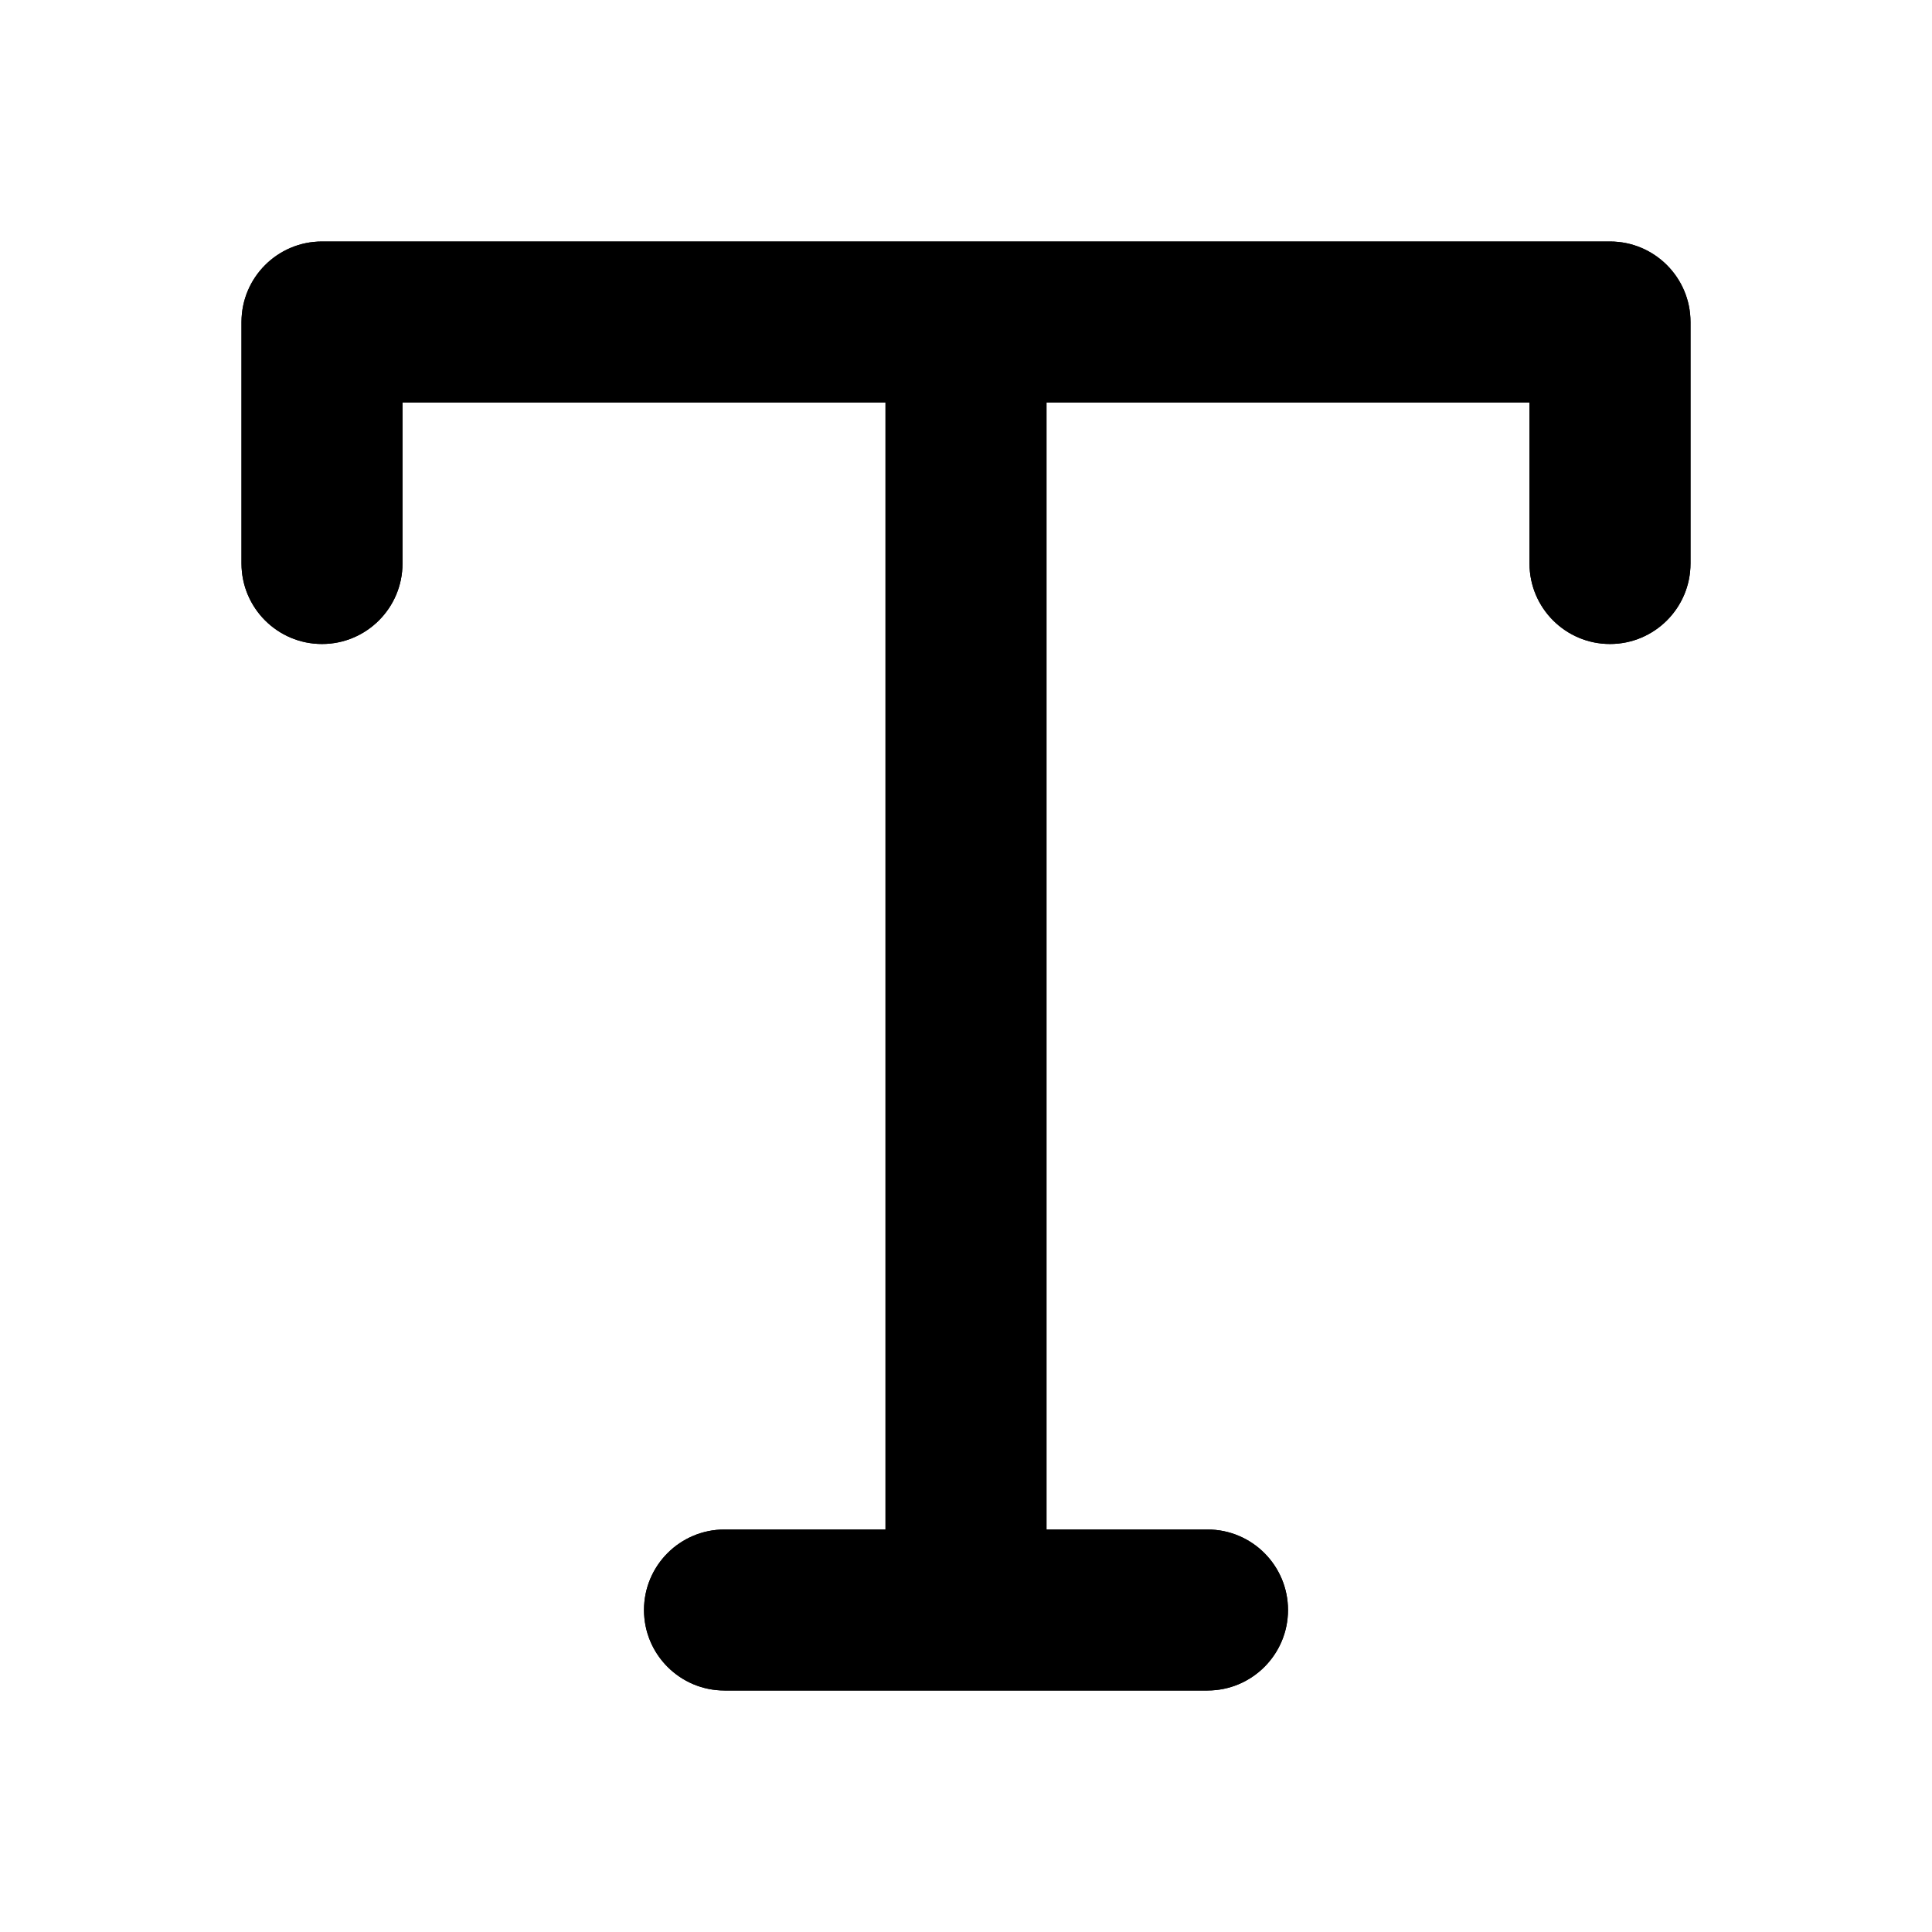
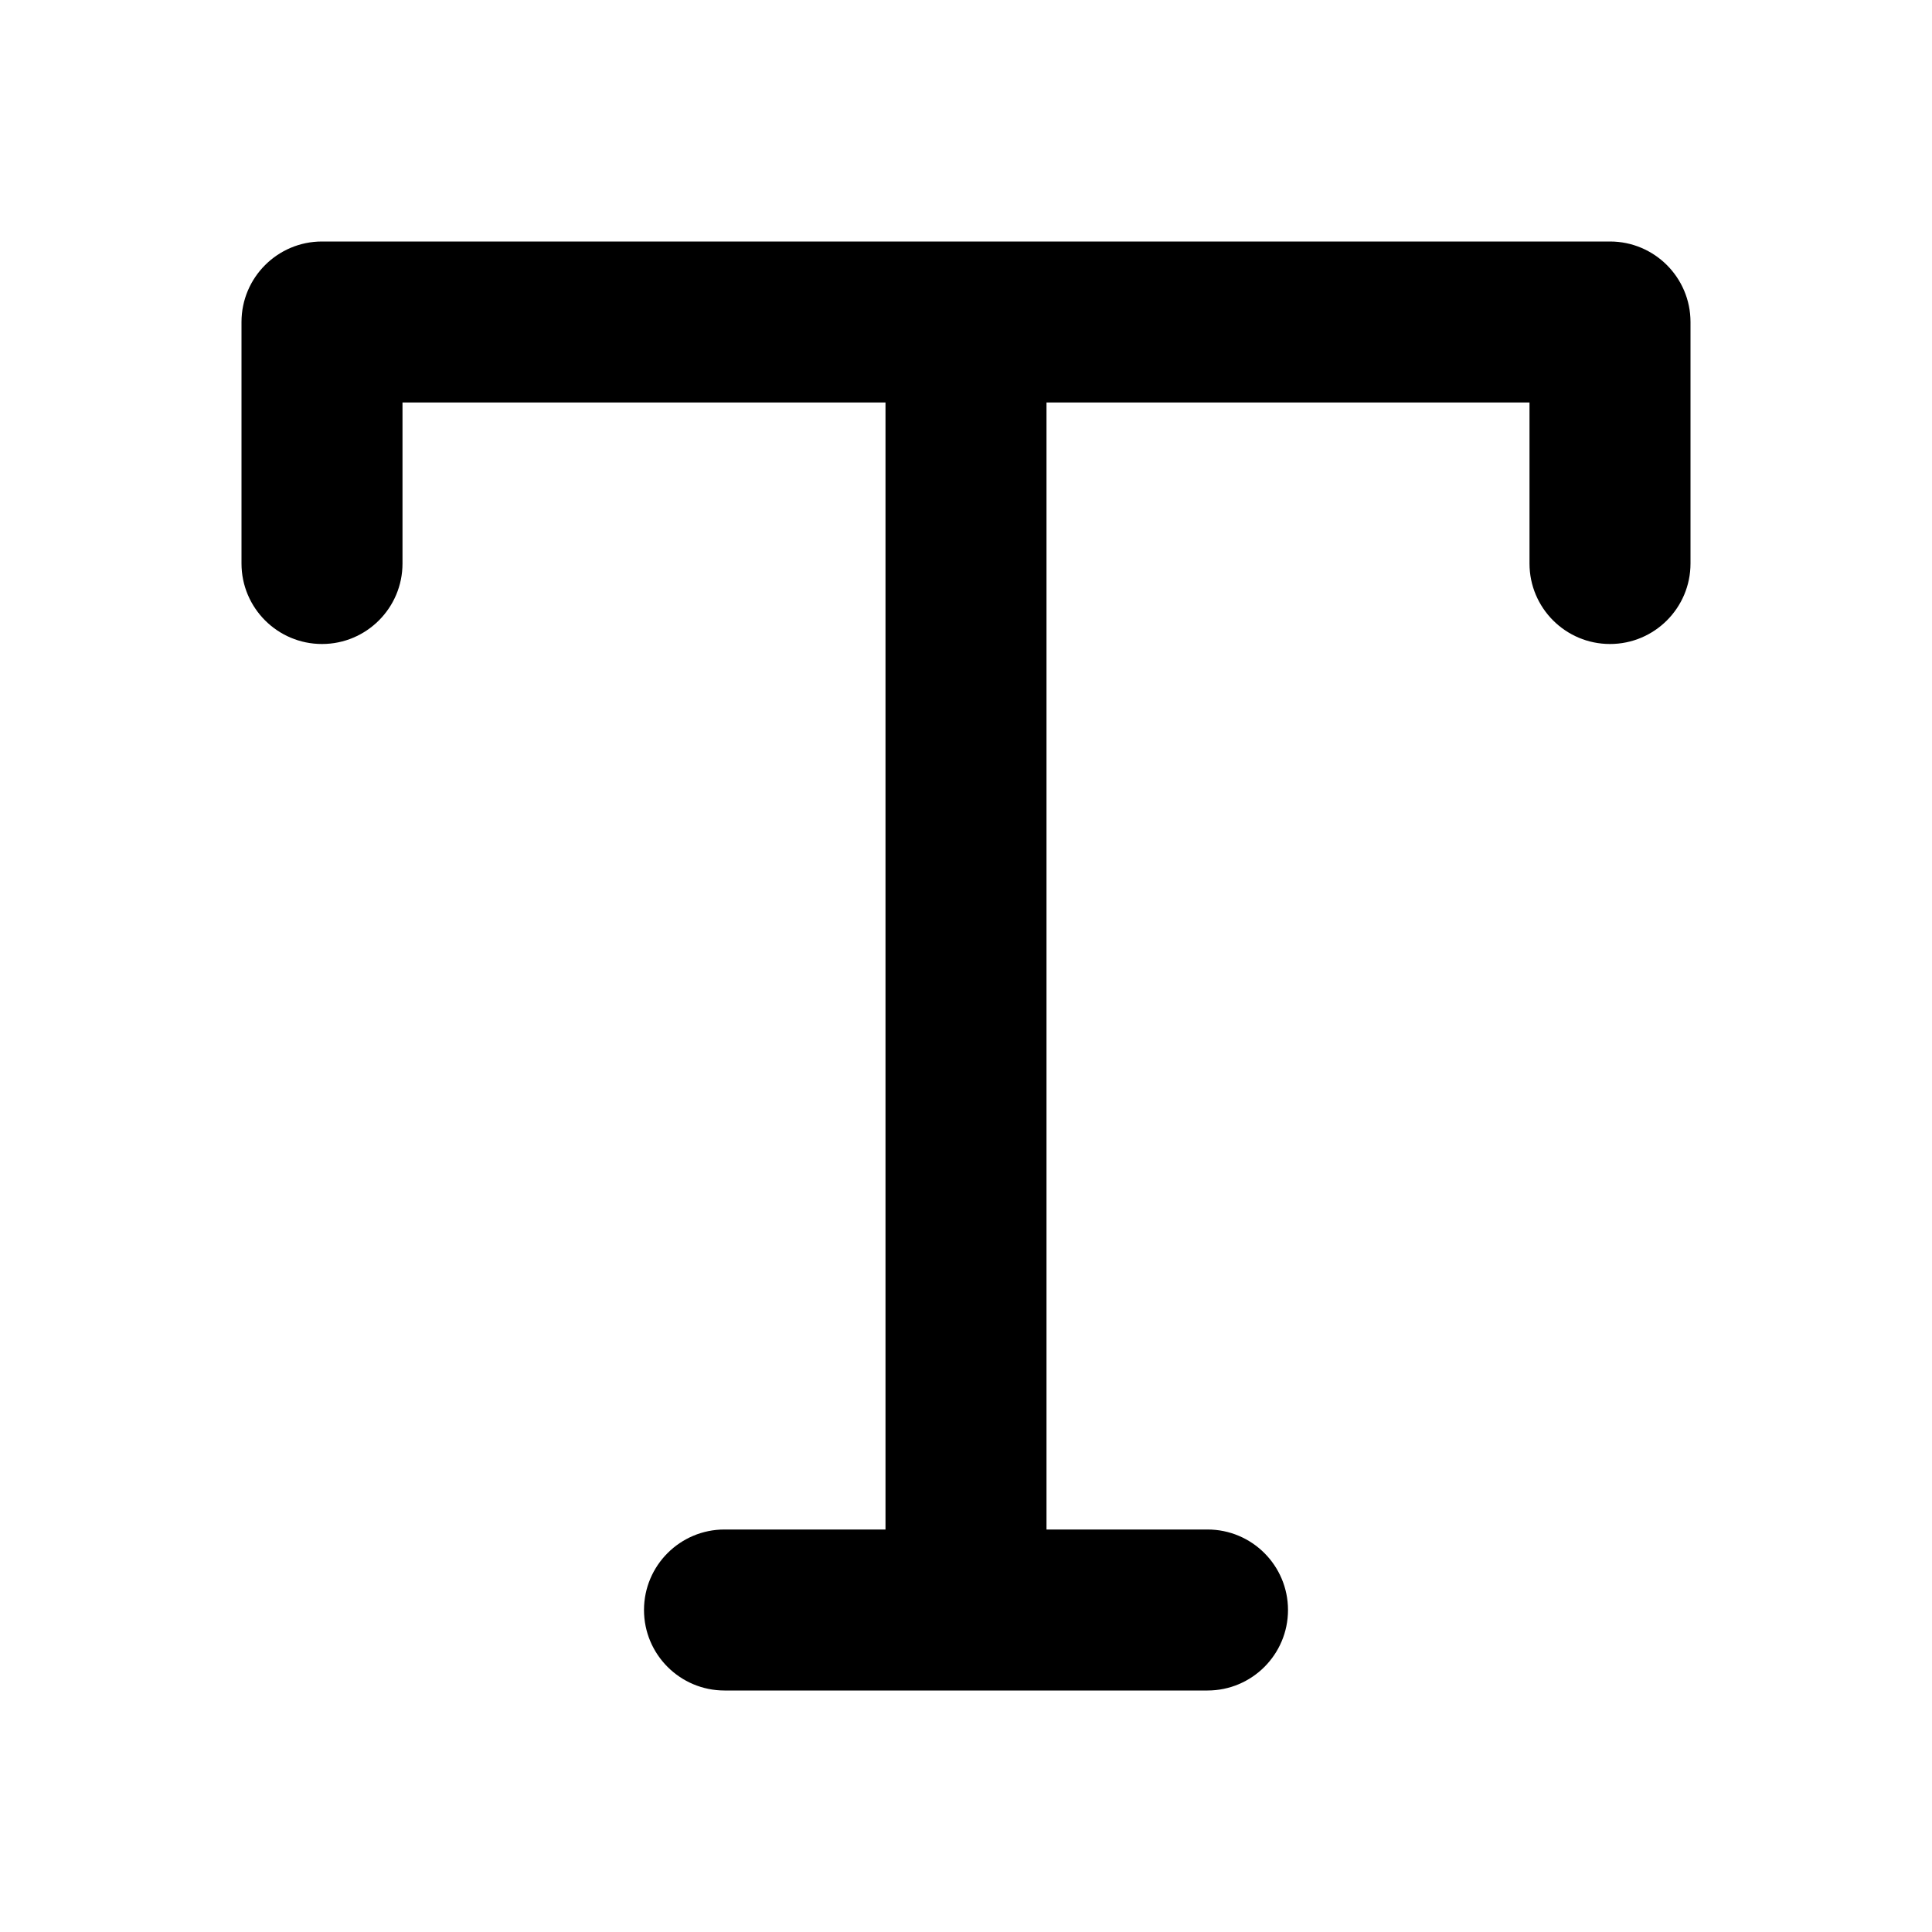
<svg xmlns="http://www.w3.org/2000/svg" width="24" height="24" viewBox="0 0 24 24" fill="none">
  <path fill-rule="evenodd" clip-rule="evenodd" d="M13 5H19V7C19 7.552 19.448 8 20 8C20.552 8 21 7.552 21 7V4C21 3.448 20.552 3 20 3H12H4C3.448 3 3 3.448 3 4V7C3 7.552 3.448 8 4 8C4.552 8 5 7.552 5 7V5H11V19H9C8.448 19 8 19.448 8 20C8 20.552 8.448 21 9 21H12H15C15.552 21 16 20.552 16 20C16 19.448 15.552 19 15 19H13V5Z" fill="currentColor" />
-   <mask id="mask0" mask-type="alpha" maskUnits="userSpaceOnUse" x="3" y="3" width="18" height="18">
-     <path fill-rule="evenodd" clip-rule="evenodd" d="M13 5H19V7C19 7.552 19.448 8 20 8C20.552 8 21 7.552 21 7V4C21 3.448 20.552 3 20 3H12H4C3.448 3 3 3.448 3 4V7C3 7.552 3.448 8 4 8C4.552 8 5 7.552 5 7V5H11V19H9C8.448 19 8 19.448 8 20C8 20.552 8.448 21 9 21H12H15C15.552 21 16 20.552 16 20C16 19.448 15.552 19 15 19H13V5Z" fill="currentColor" />
-   </mask>
-   <g mask="url(#mask0)">
-     <rect width="24" height="24" fill="currentColor" />
-   </g>
</svg>
